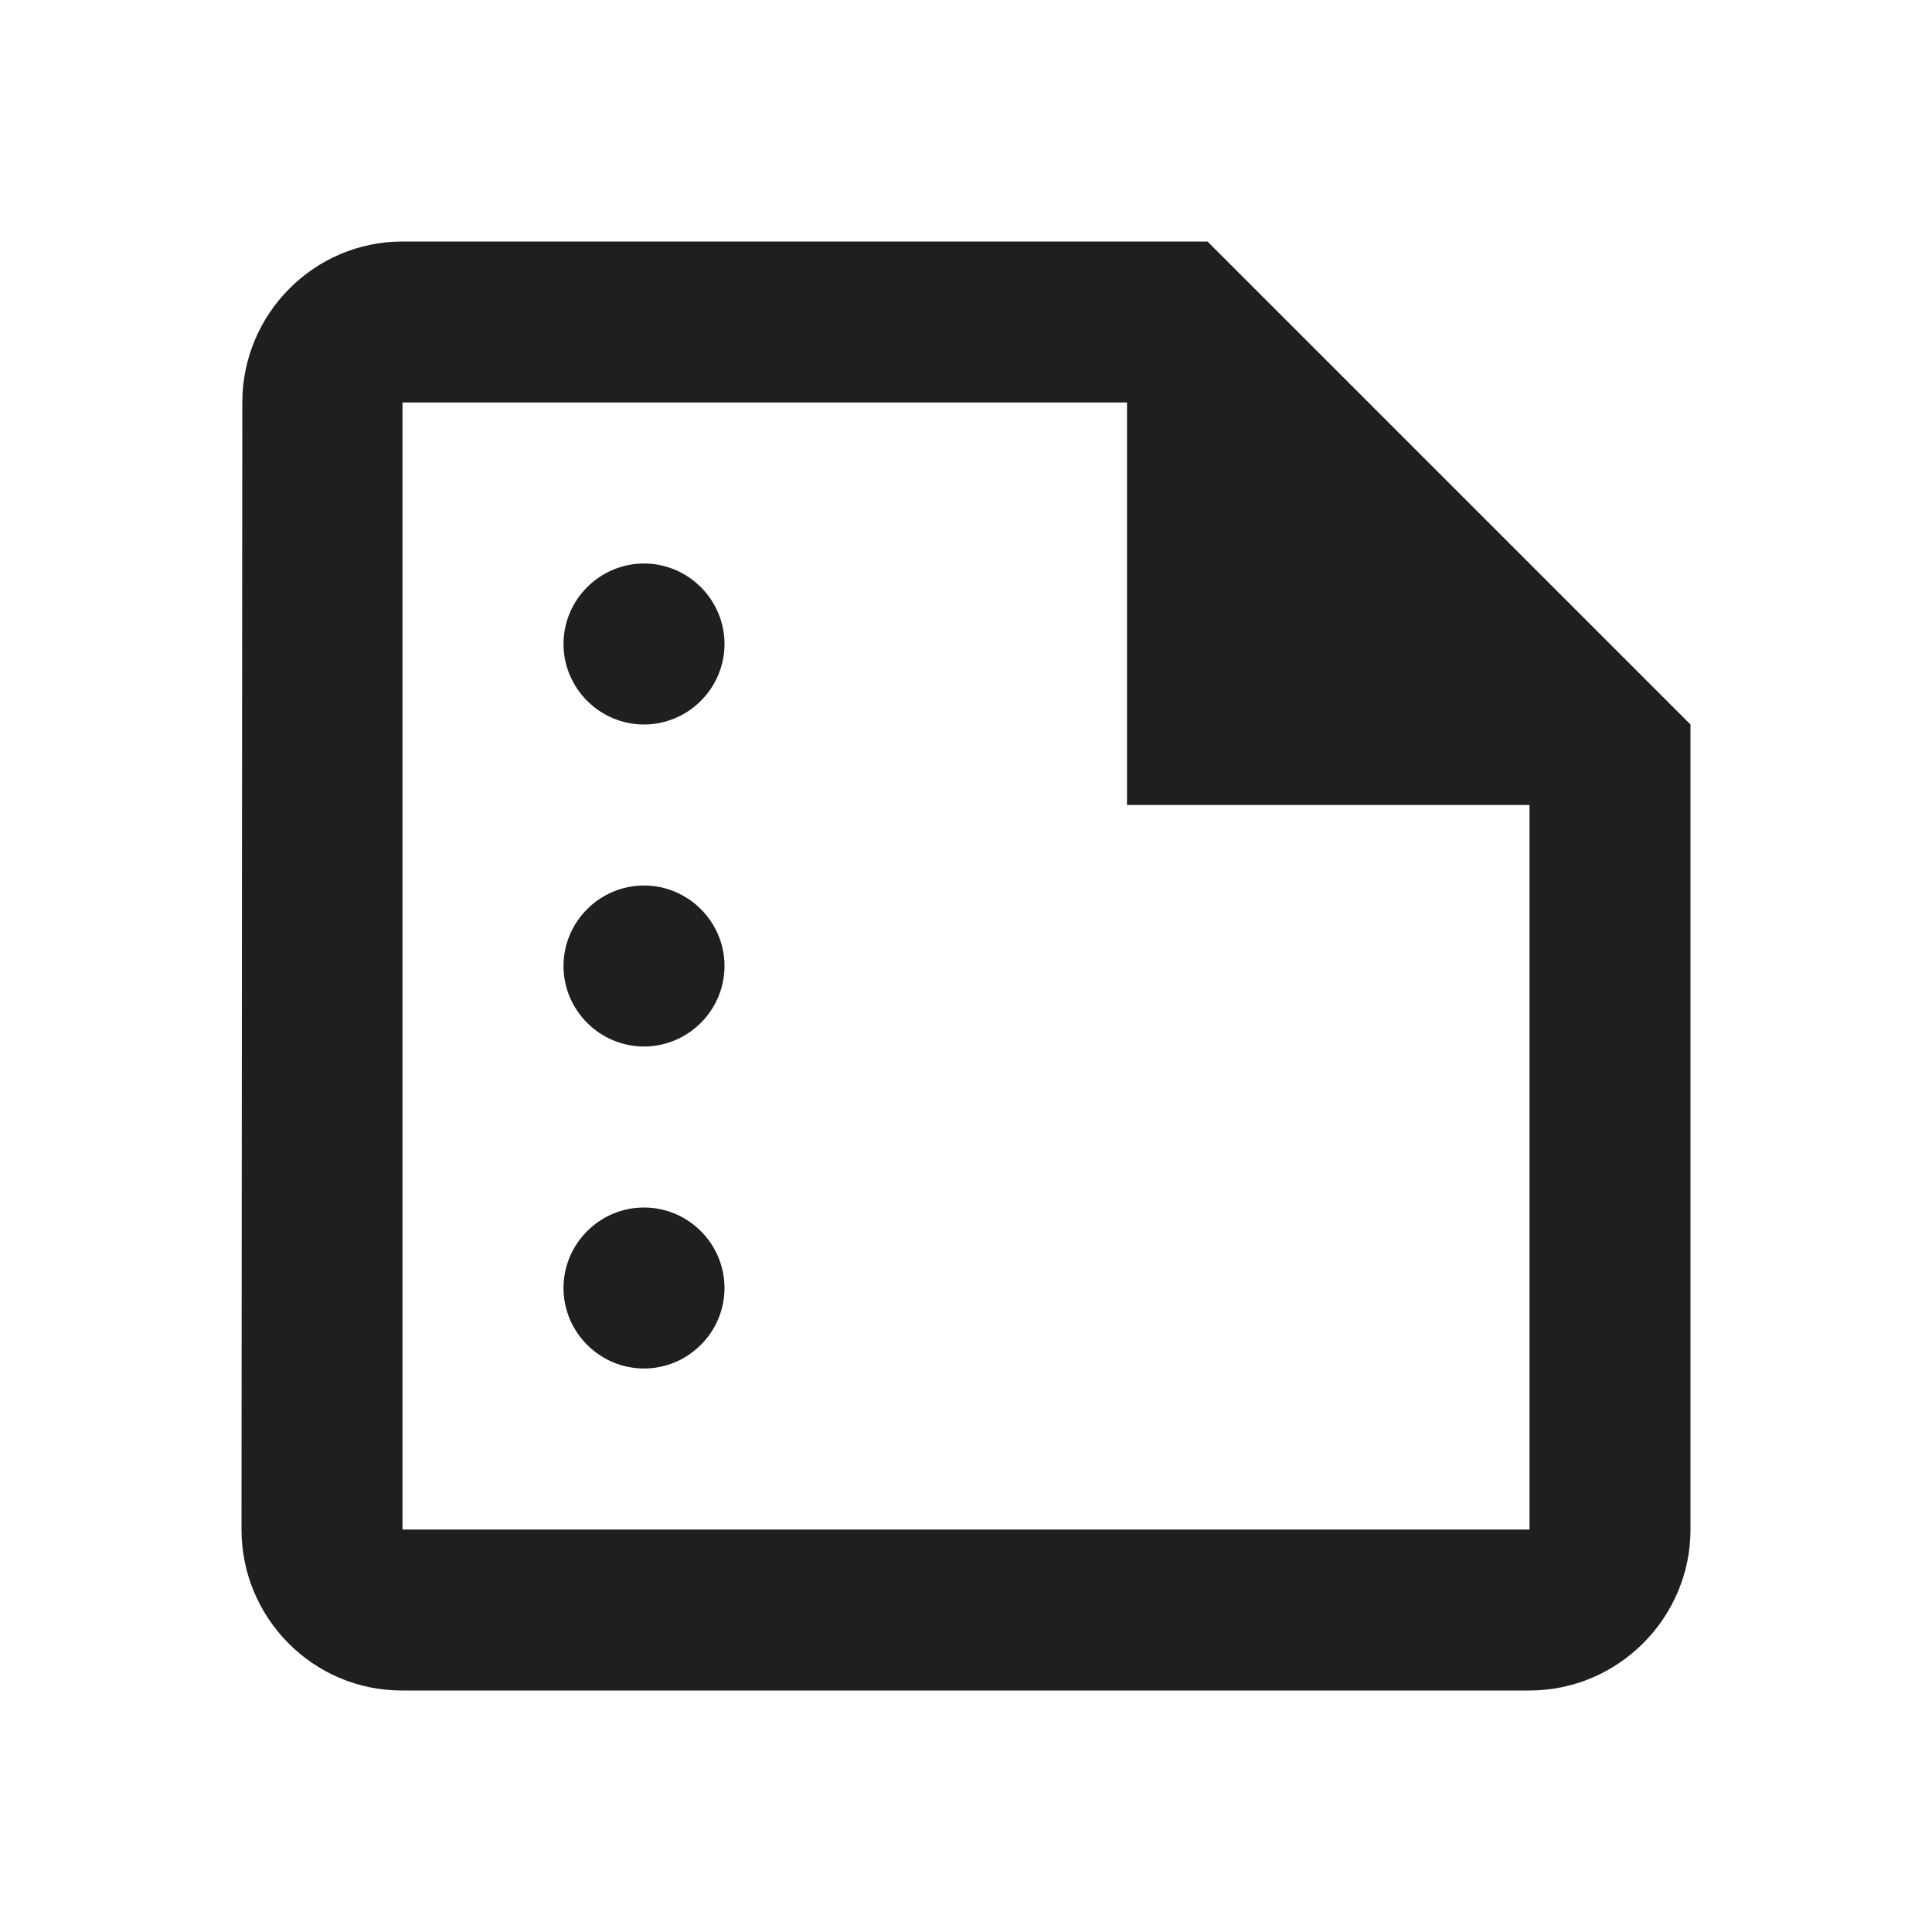
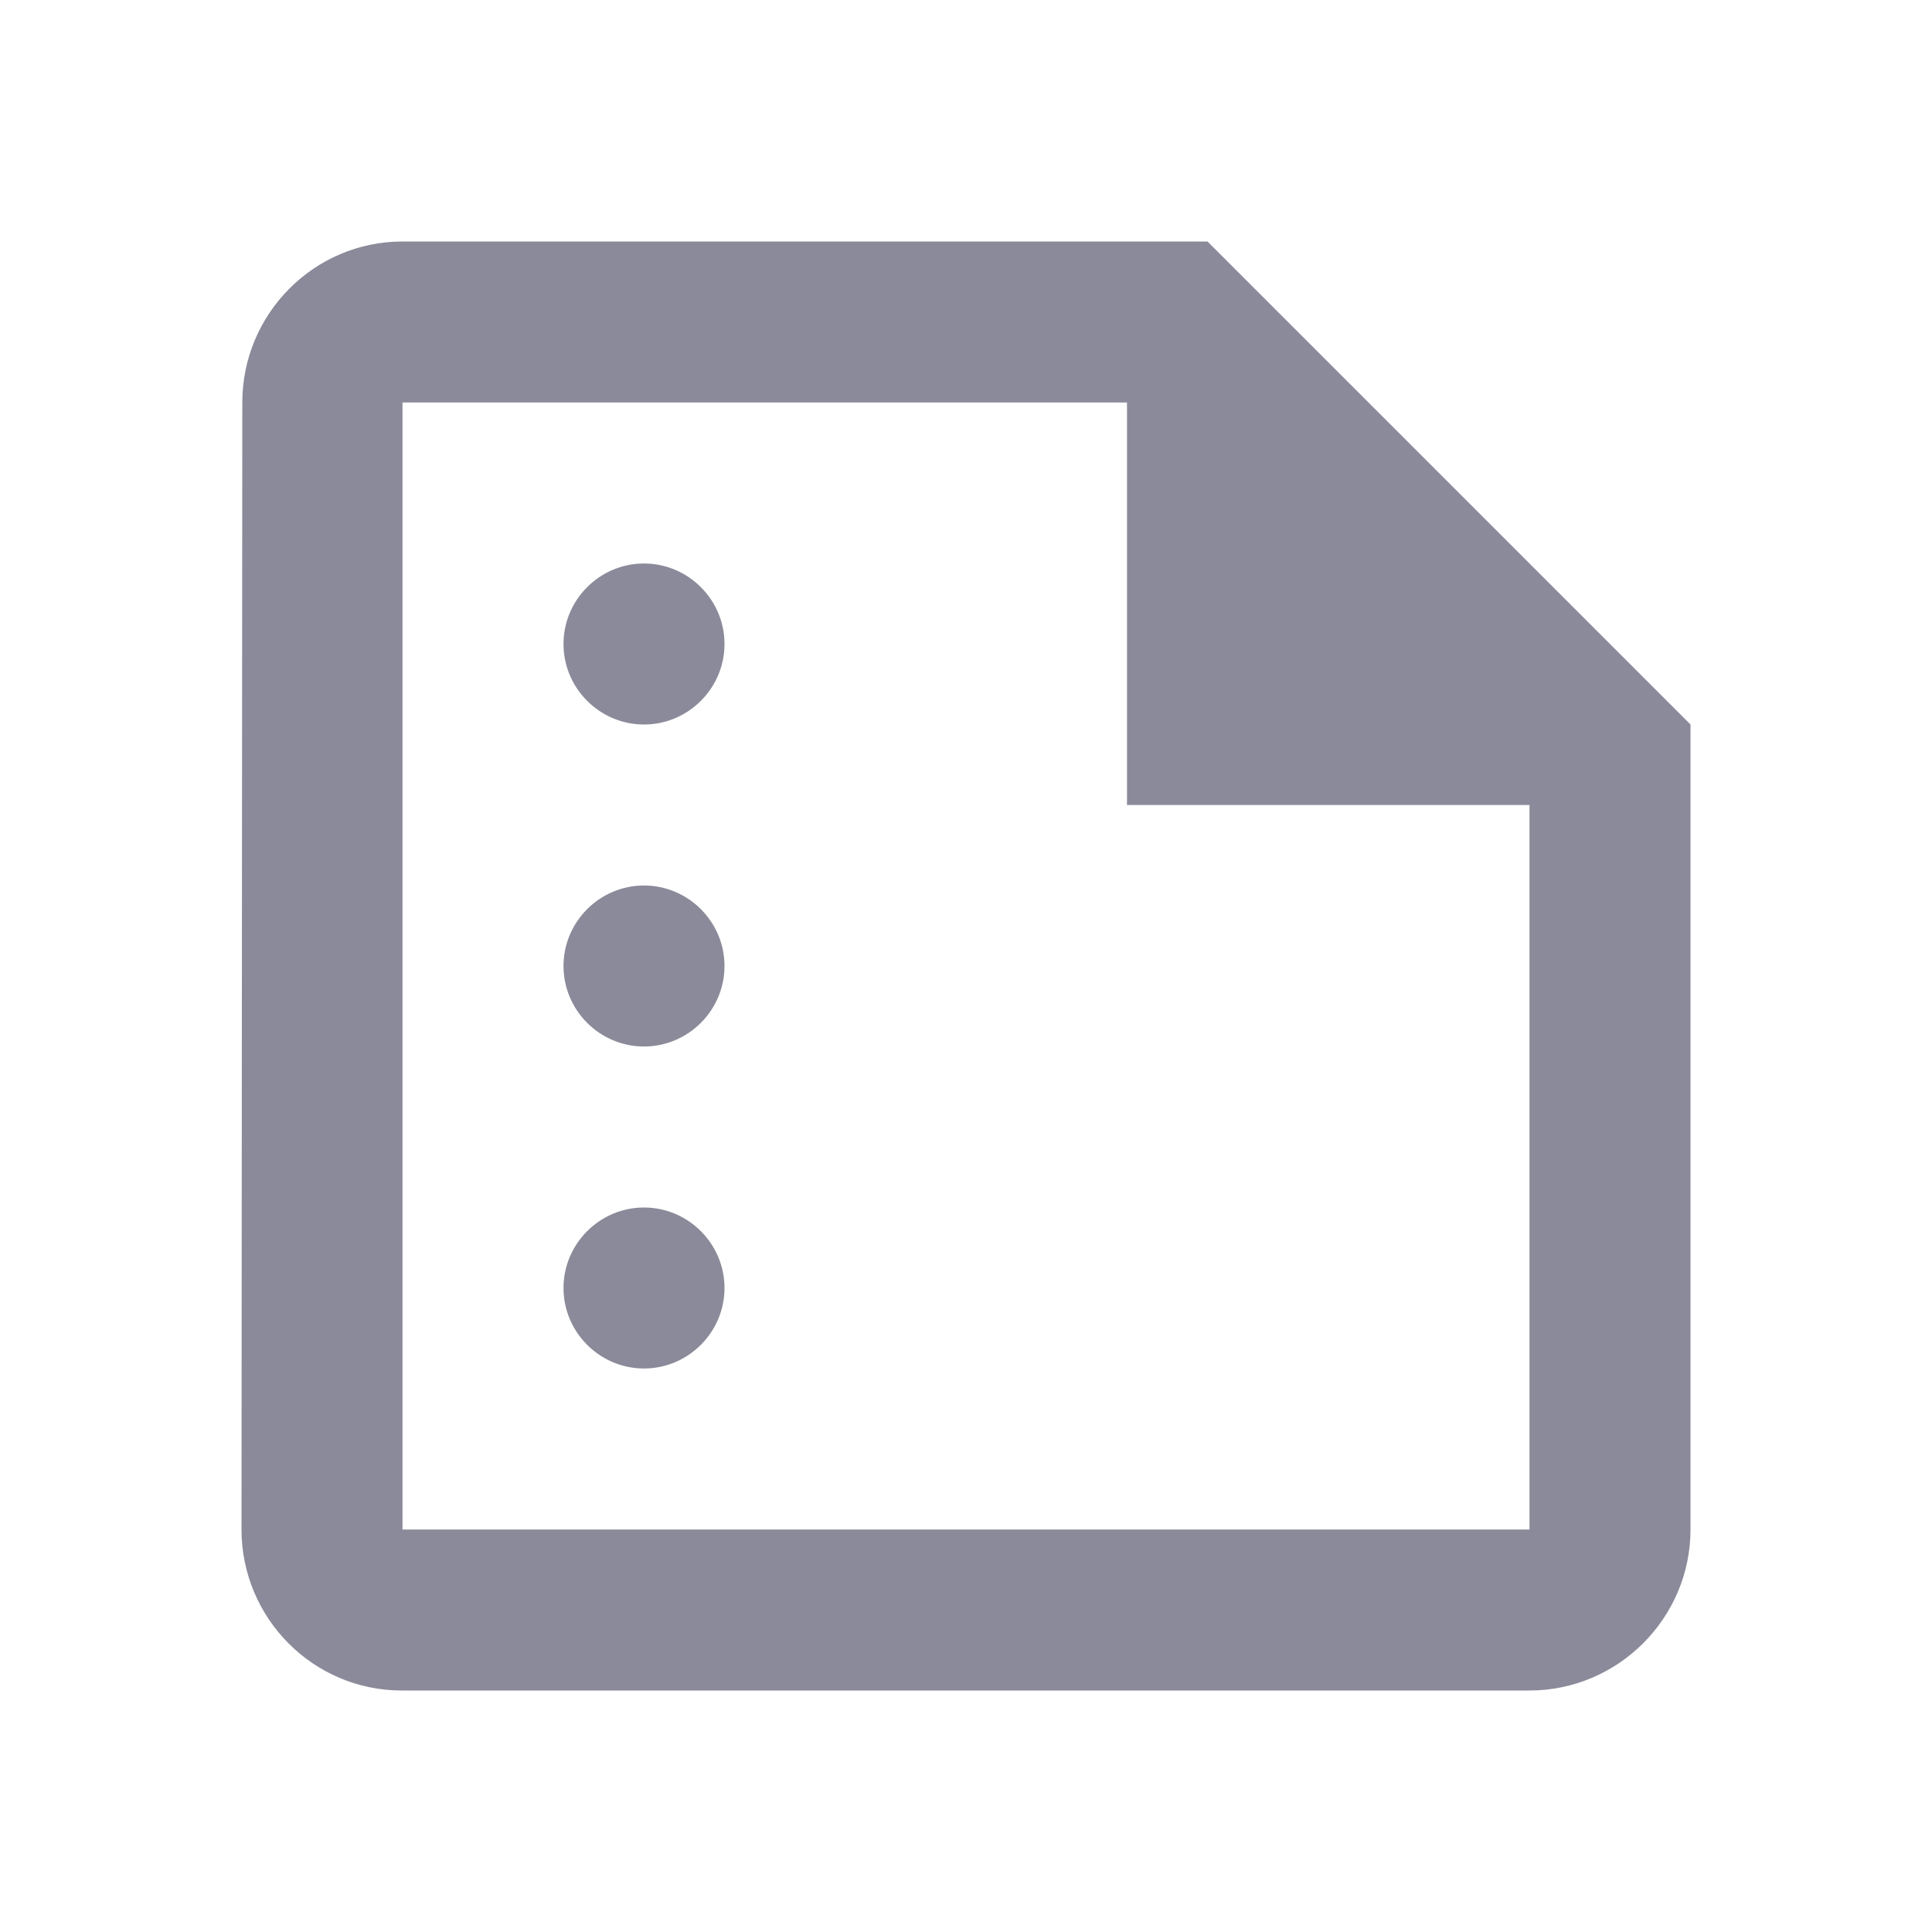
- <svg xmlns="http://www.w3.org/2000/svg" enable-background="new 0 0 24 24" height="20px" viewBox="0 0 24 24" width="20px" fill="#1f1f1f">
+ <svg xmlns="http://www.w3.org/2000/svg" enable-background="new 0 0 24 24" height="20px" viewBox="0 0 24 24" width="20px" fill="#8a8a9a">
  <g>
    <path d="M0,0h24v24H0V0z" fill="none" />
  </g>
  <g>
    <g>
      <path d="M15,3H5C3.9,3,3.01,3.9,3.01,5L3,19c0,1.1,0.89,2,1.99,2H19c1.1,0,2-0.9,2-2V9L15,3z M5,19V5h9v5h5v9H5z M9,8 c0,0.55-0.45,1-1,1S7,8.55,7,8s0.45-1,1-1S9,7.45,9,8z M9,12c0,0.55-0.45,1-1,1s-1-0.45-1-1s0.45-1,1-1S9,11.45,9,12z M9,16 c0,0.55-0.45,1-1,1s-1-0.45-1-1s0.45-1,1-1S9,15.45,9,16z" />
    </g>
  </g>
</svg>
